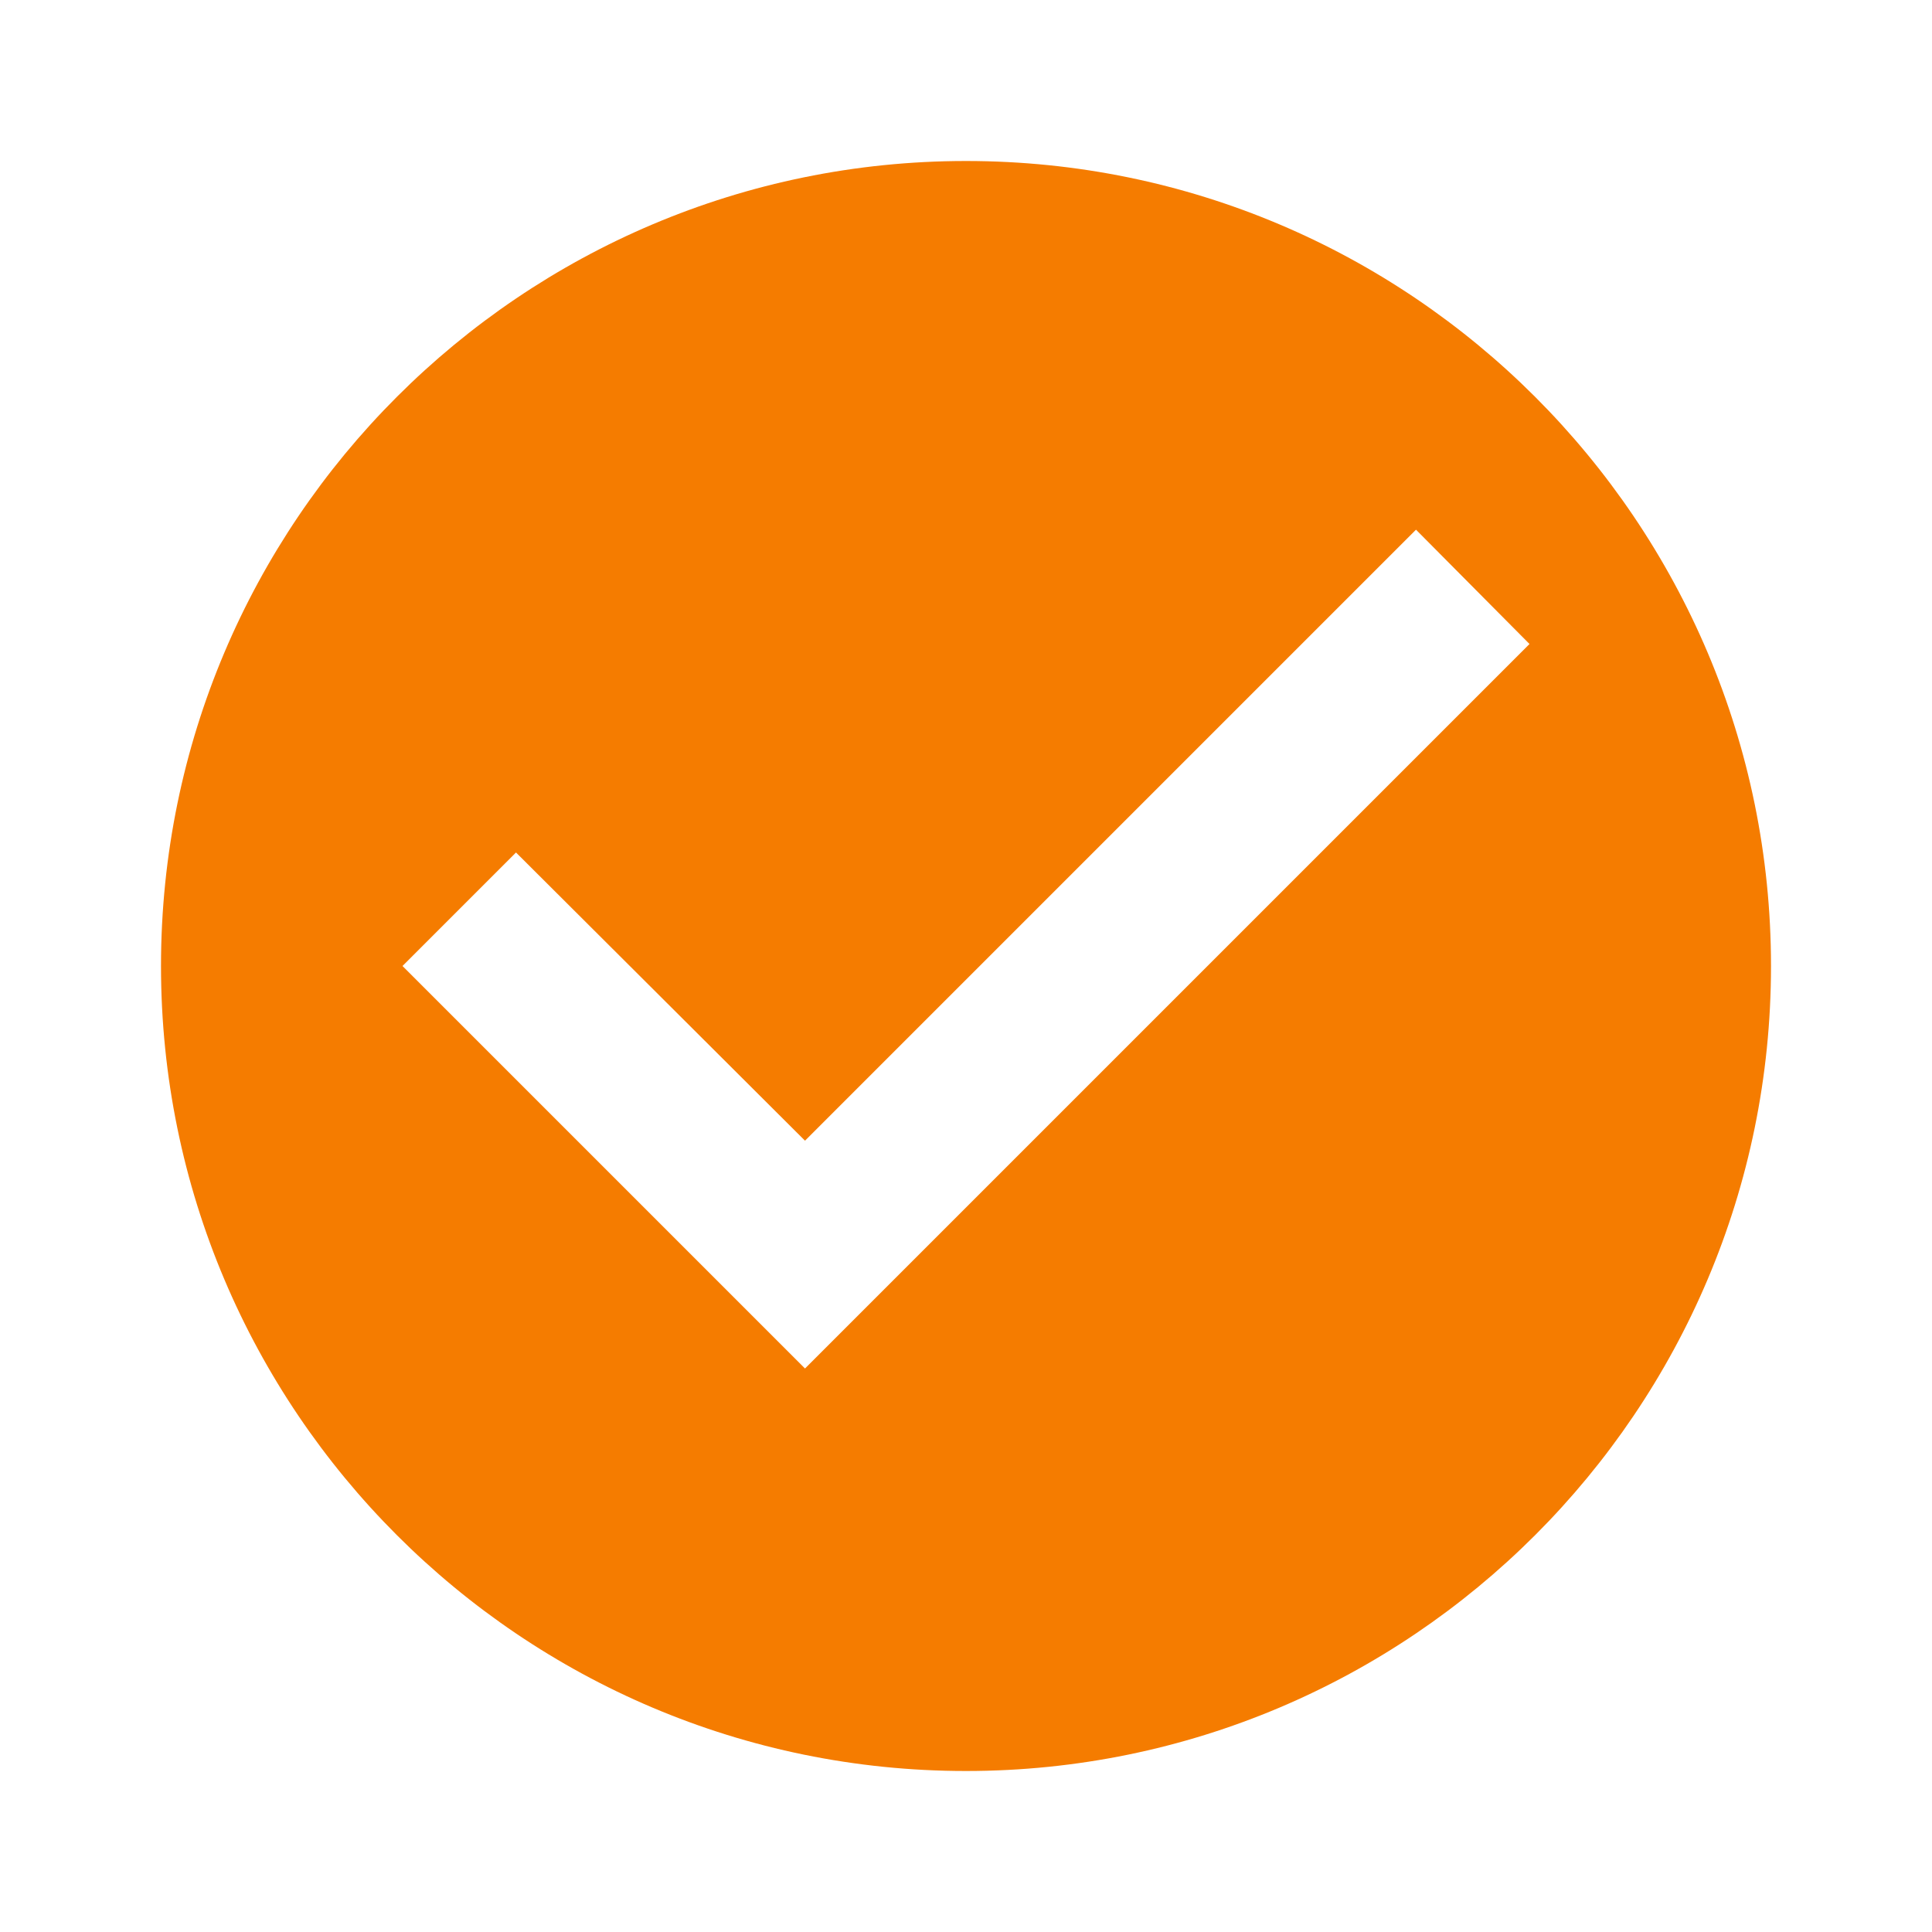
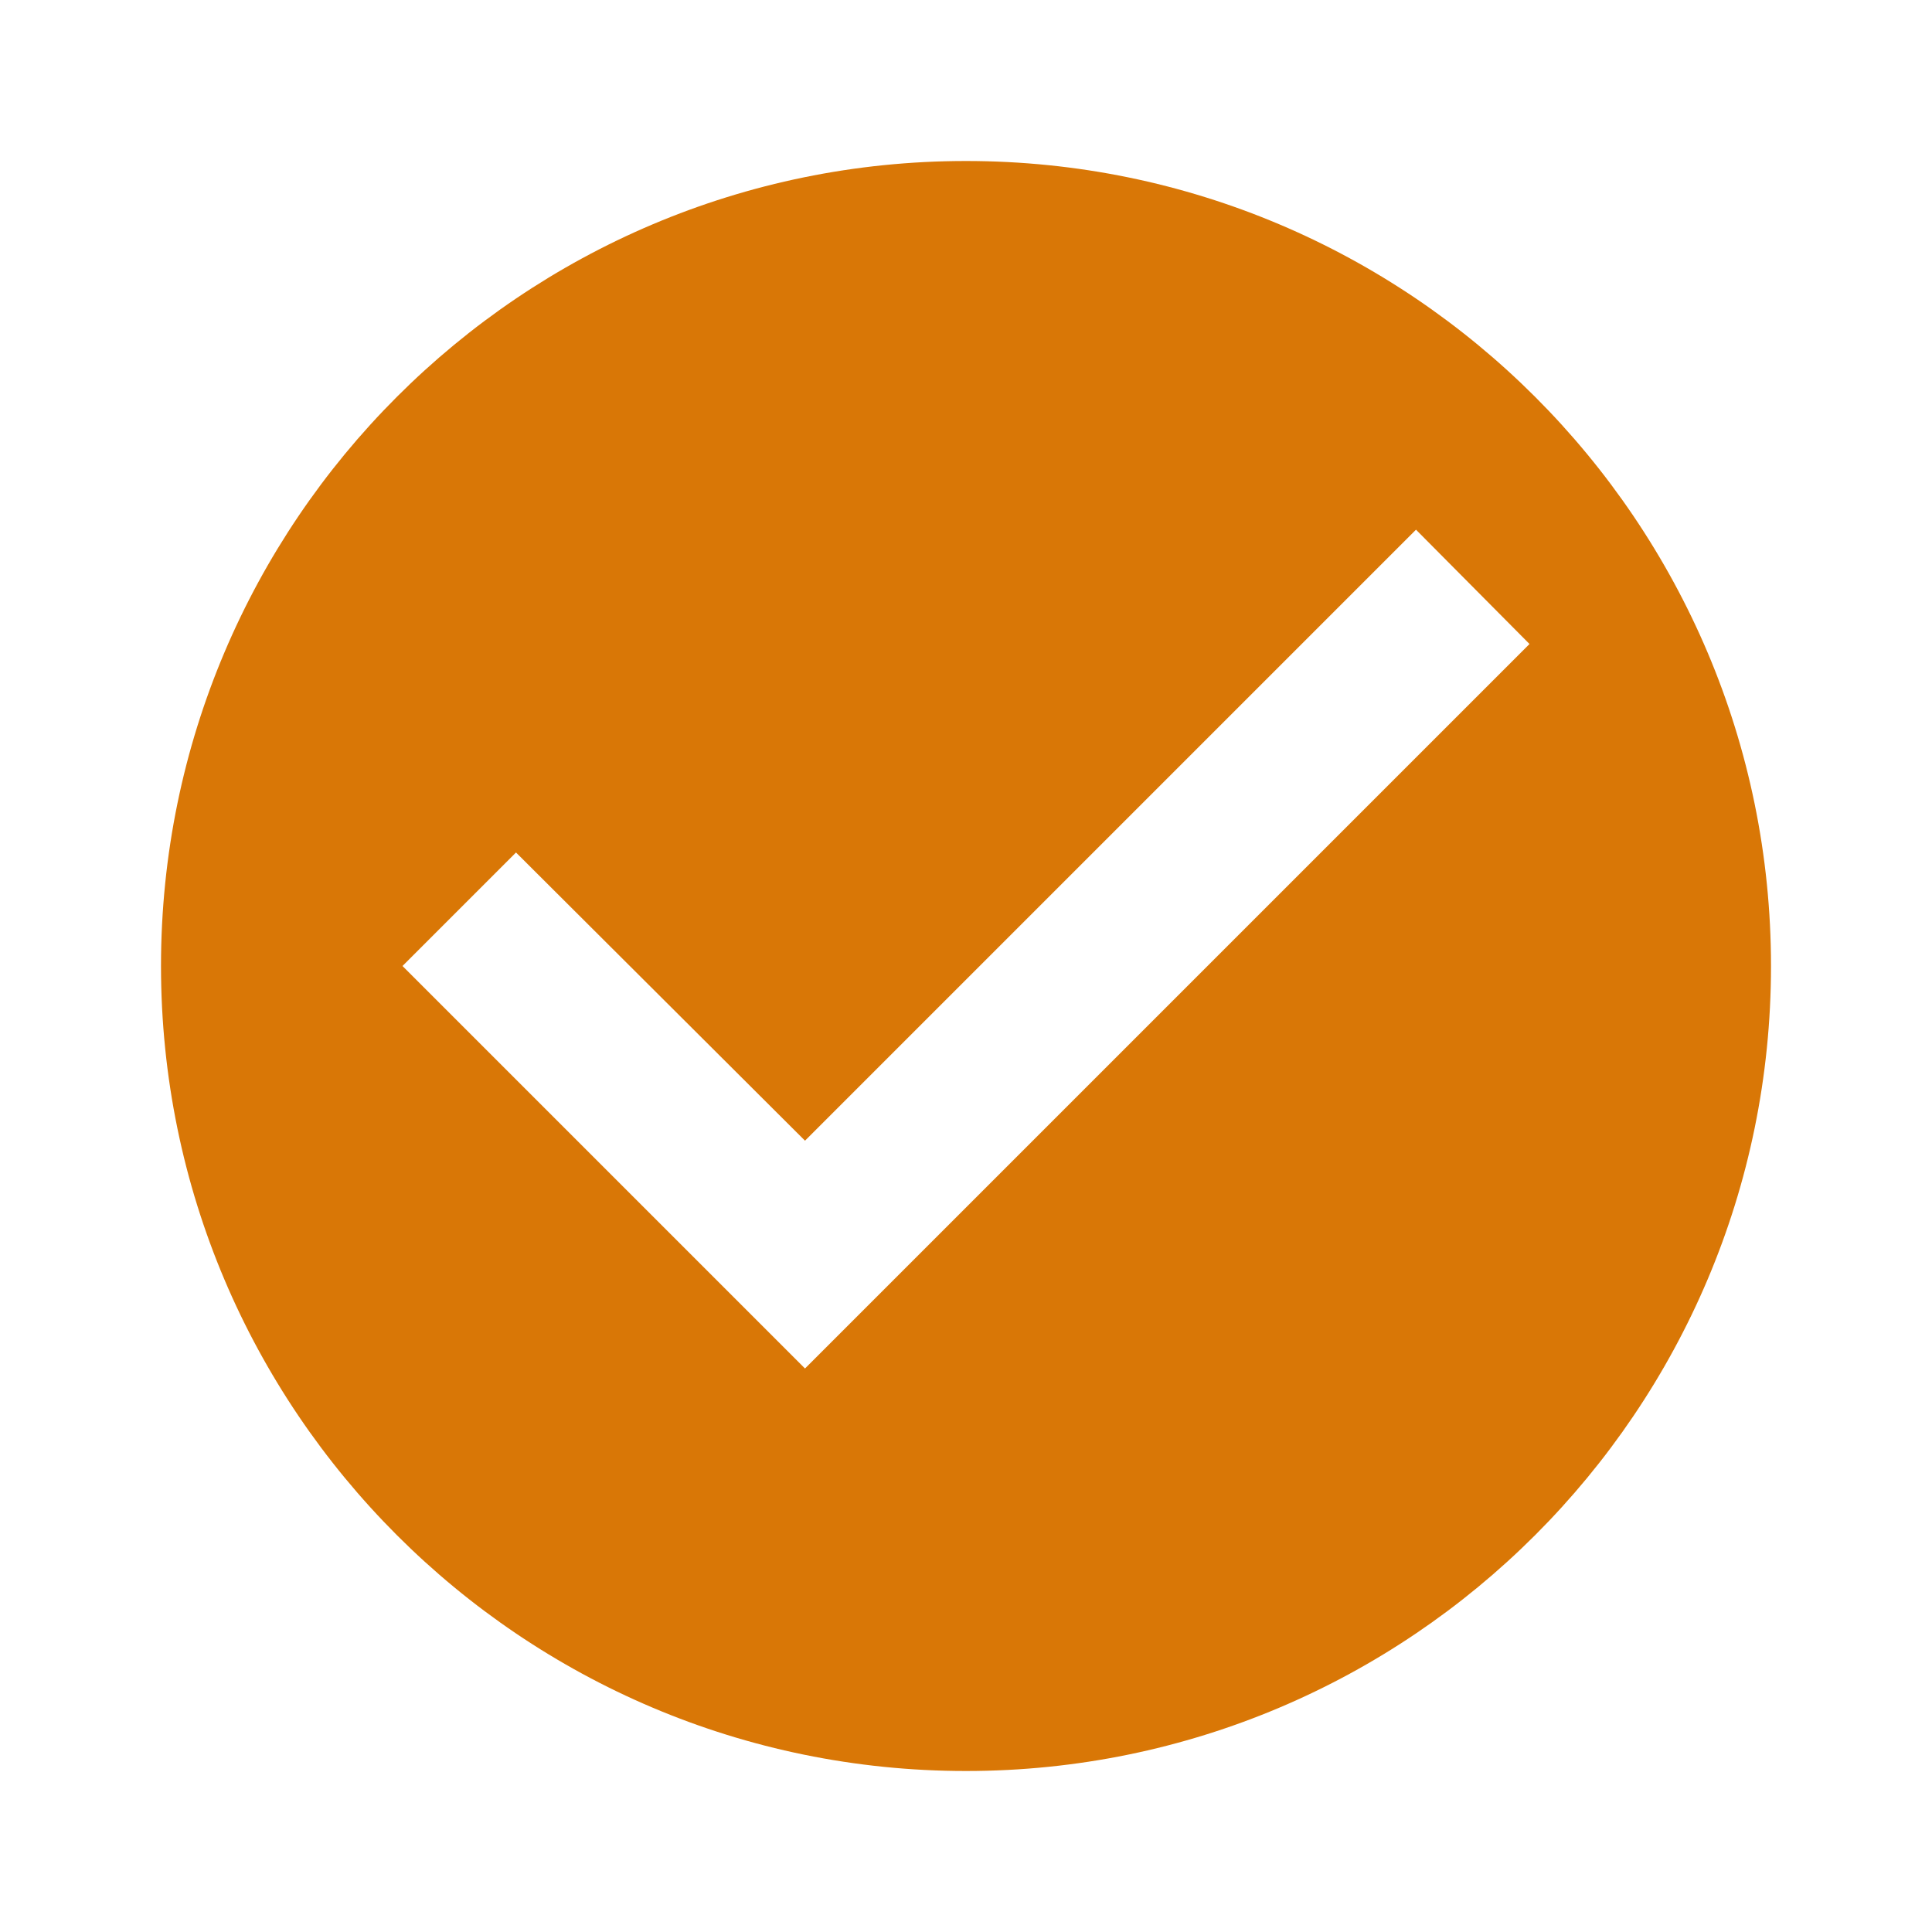
<svg xmlns="http://www.w3.org/2000/svg" width="24" height="24" version="1.1" viewBox="0 0 24 24">
-   <path d="m12 2c-5.52 0-10 4.48-10 10s4.48 10 10 10 10-4.48 10-10-4.48-10-10-10zm5.59 4.58 1.41 1.42-9 9-5-5 1.41-1.41 3.59 3.58z" fill="#F57C00" />
+   <path d="m12 2c-5.52 0-10 4.48-10 10s4.48 10 10 10 10-4.48 10-10-4.48-10-10-10zm5.59 4.58 1.41 1.42-9 9-5-5 1.41-1.41 3.59 3.58z" fill="#D97706" />
</svg>
